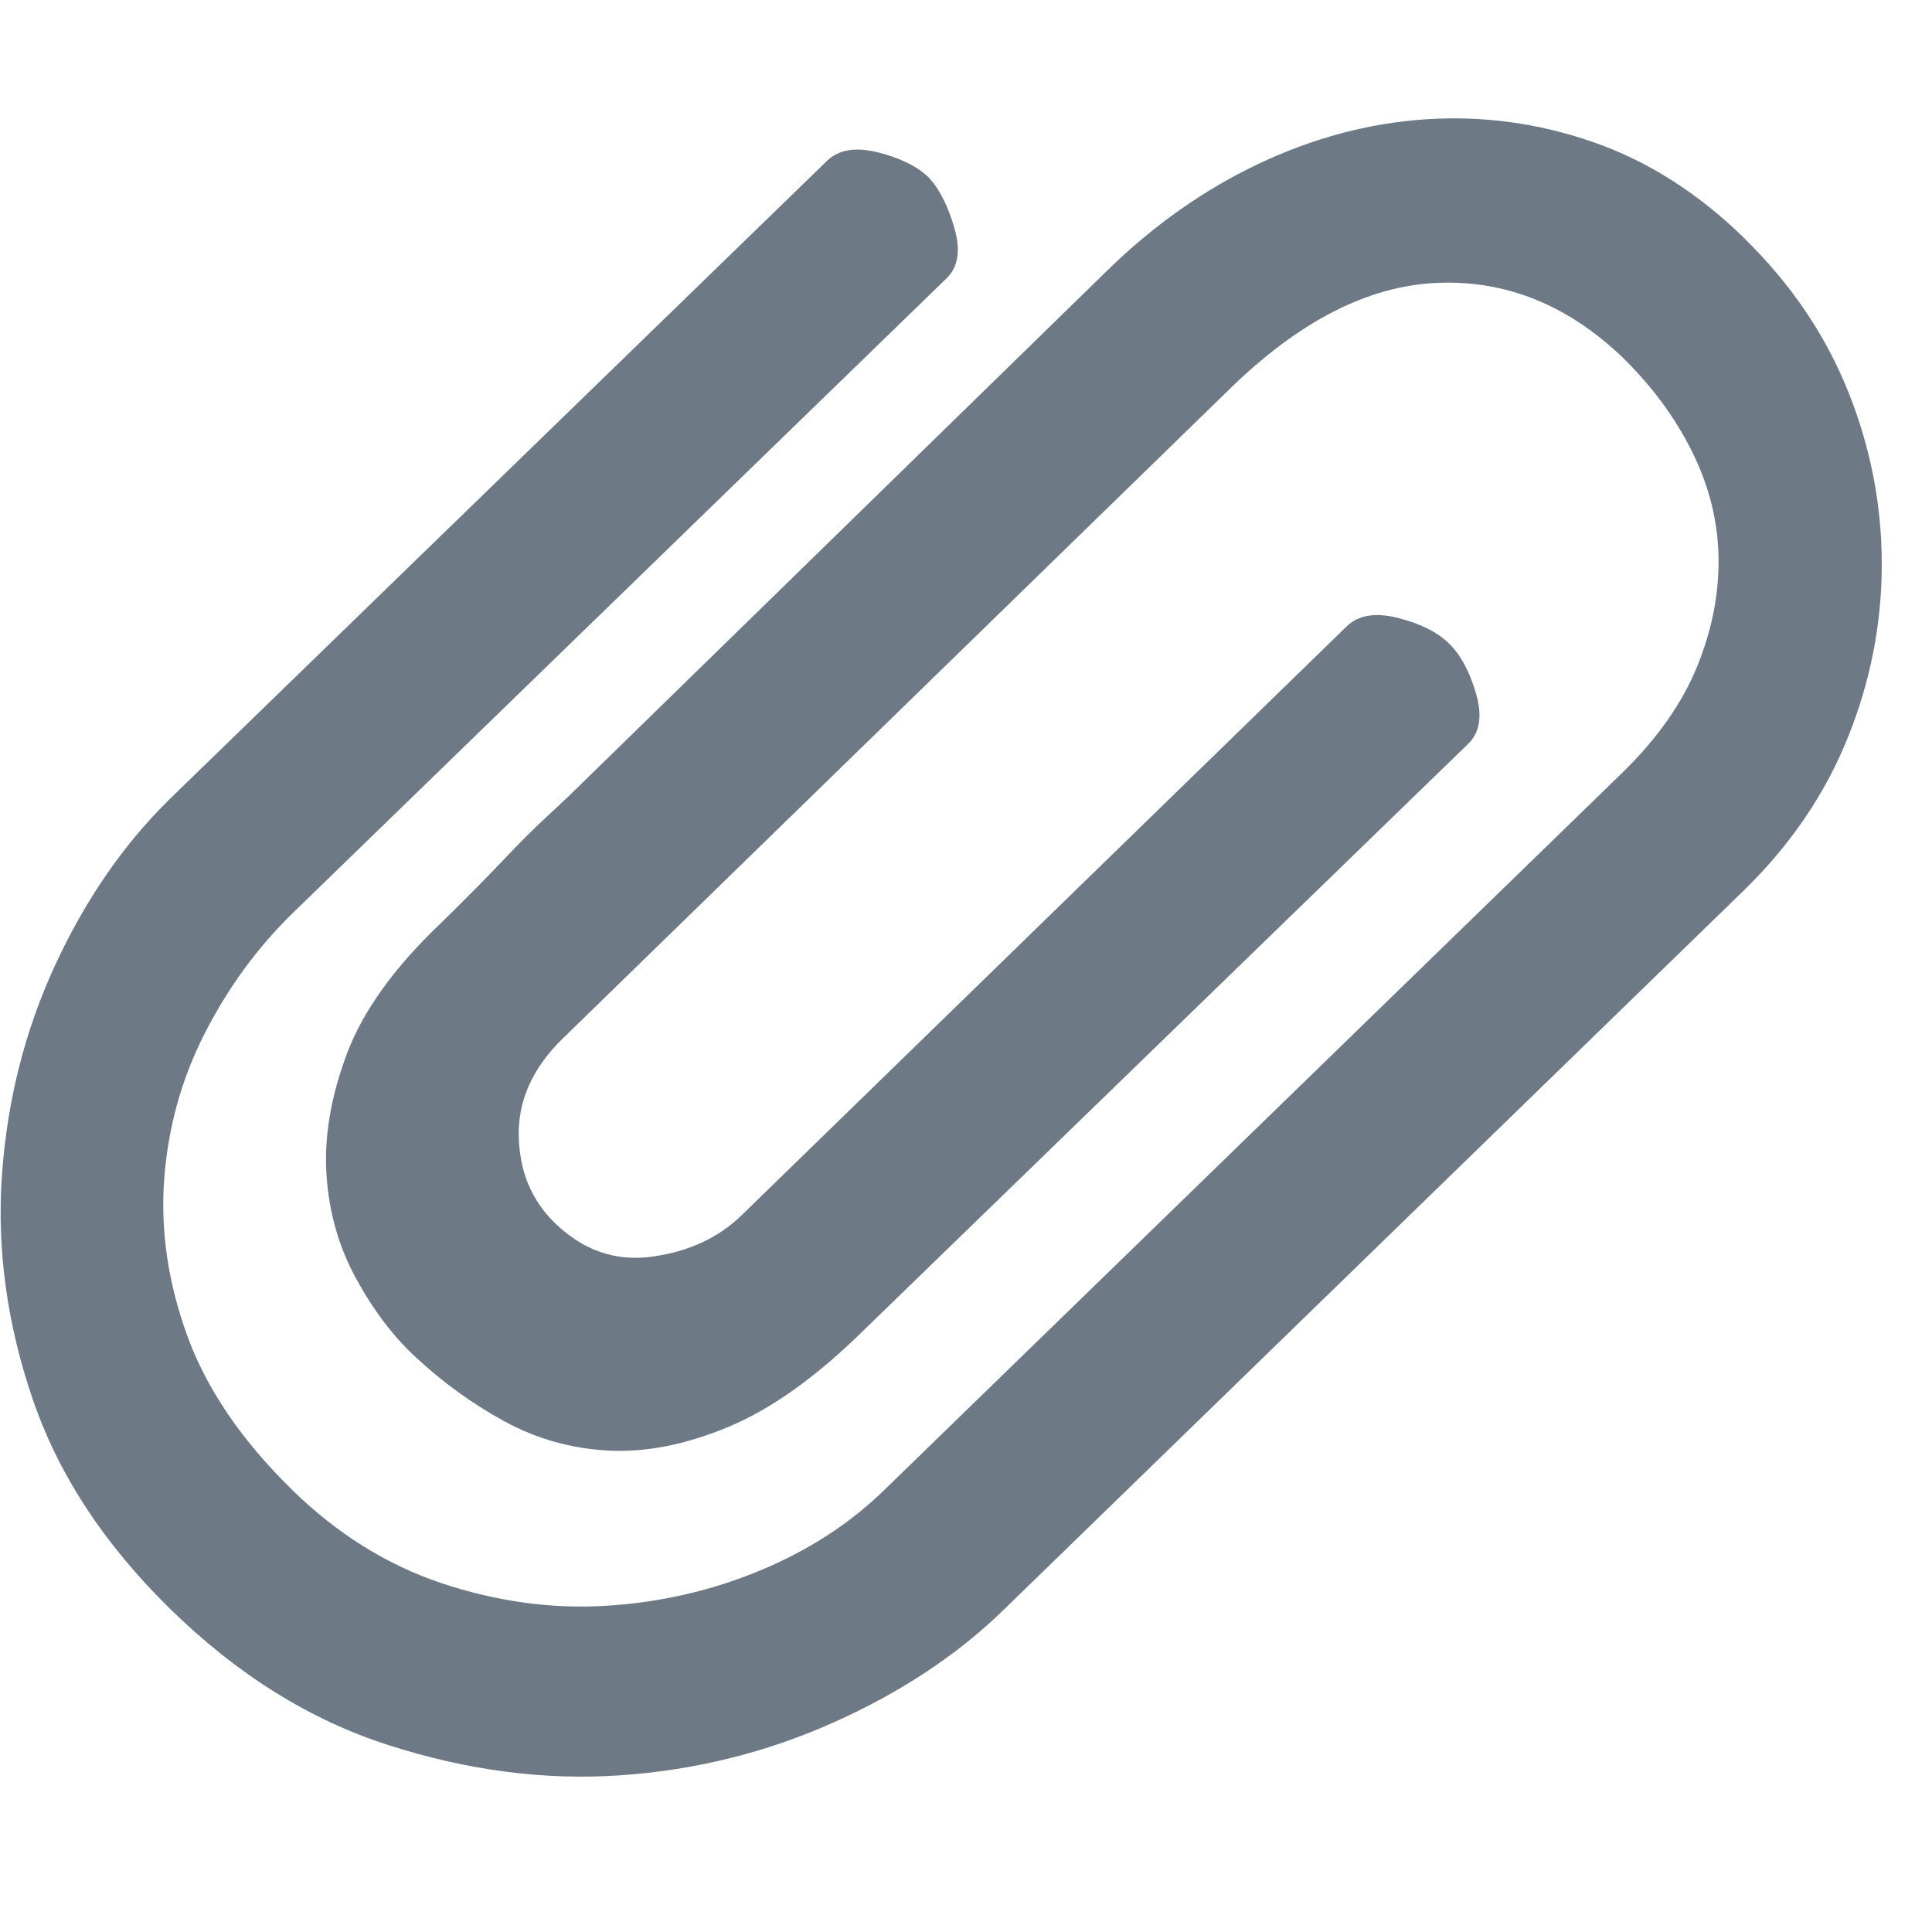
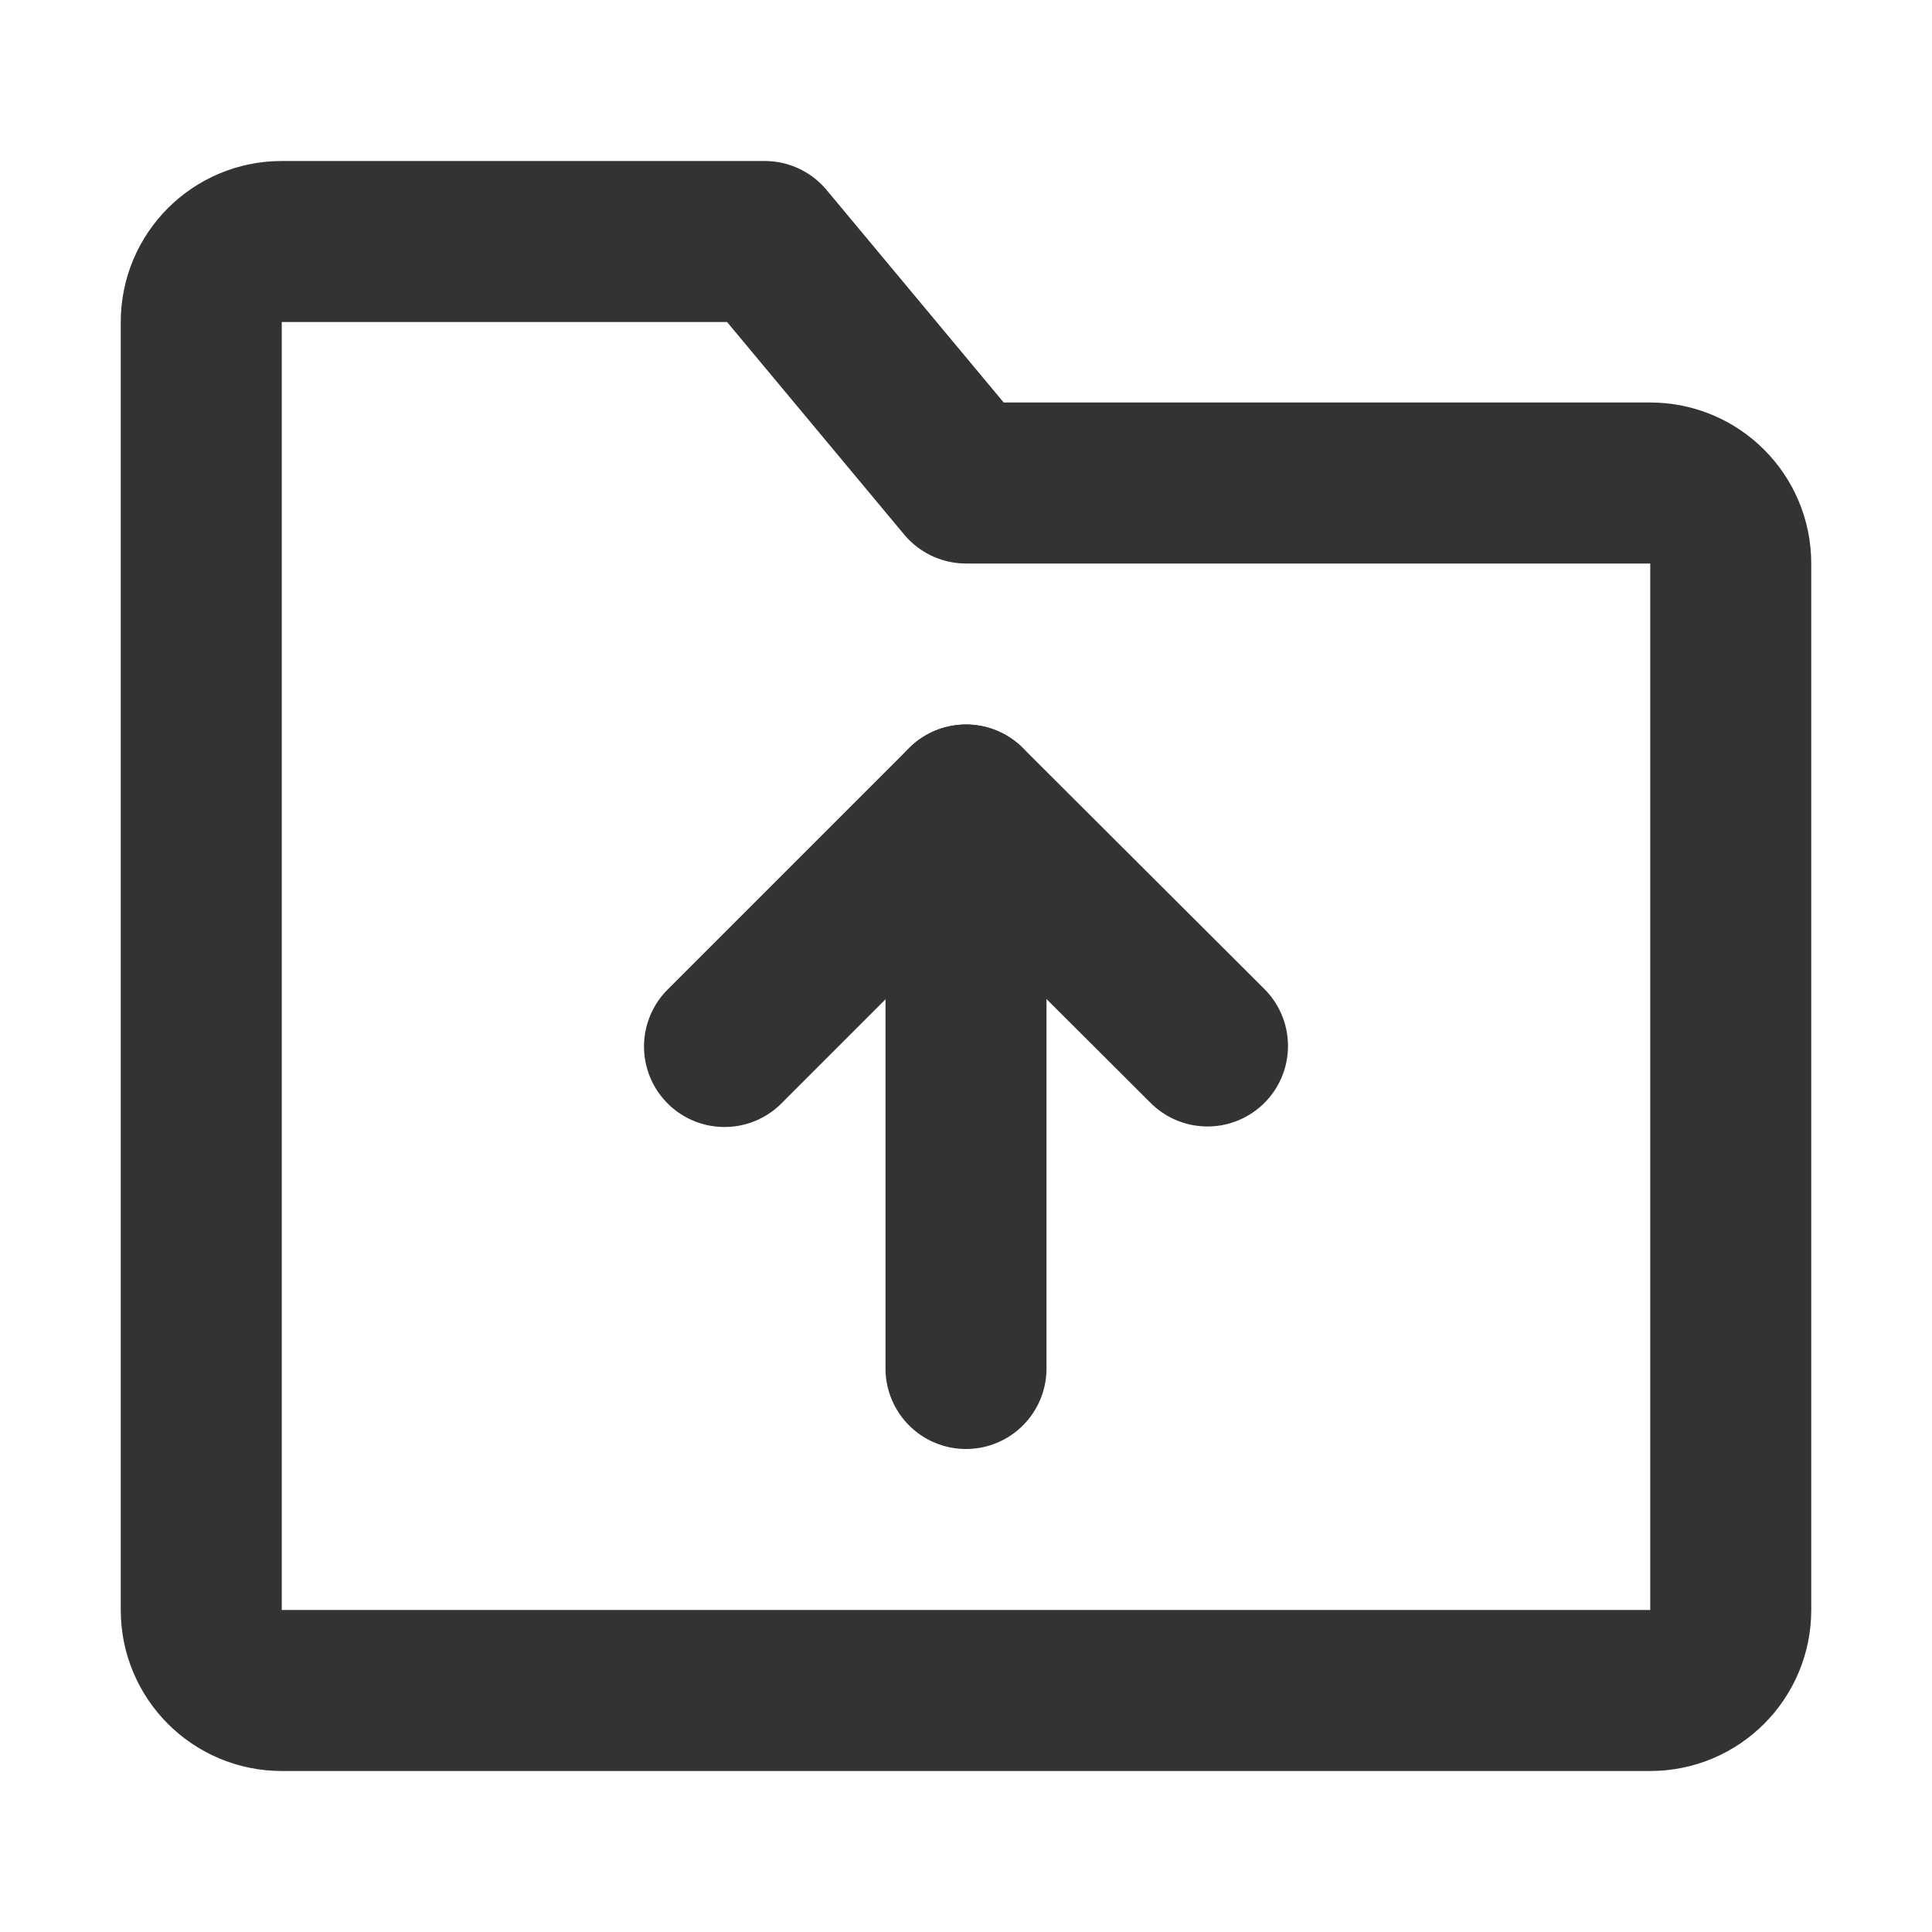
- <svg xmlns="http://www.w3.org/2000/svg" fill="none" height="16" viewBox="0 0 16 16" width="16">
-   <path d="m14.448 1.976c.384.376.669.797.856 1.262.187.465.28.943.28 1.434s-.093.969-.28 1.434c-.187.465-.472.886-.856 1.262l-6.128 5.956c-.384.376-.856.69-1.416.94-.56.251-1.152.397-1.776.439s-1.261-.042-1.912-.251c-.651-.209-1.253-.585-1.808-1.129-.544-.533-.923-1.11-1.136-1.732-.213-.622-.299-1.241-.256-1.857.043-.616.189-1.196.44-1.74.251-.543.568-1.003.952-1.379l5.44-5.282c.096-.094.237-.118.424-.071.187.047.328.118.424.212.085.094.155.232.208.415.053.183.032.321-.064.415l-5.424 5.266c-.288.282-.528.611-.72.987-.192.376-.304.778-.336 1.207-.032.428.032.862.192 1.301.16.439.448.862.864 1.27.373.366.787.624 1.24.776.453.151.904.214 1.352.188s.875-.123 1.28-.29c.405-.167.752-.392 1.04-.674l6.112-5.94c.288-.282.493-.575.616-.878.123-.303.181-.603.176-.901-.005-.298-.077-.588-.216-.87-.139-.282-.331-.543-.576-.784-.459-.439-.973-.645-1.544-.619-.571.026-1.144.321-1.72.886l-5.52 5.376c-.245.24-.365.507-.36.799.005.293.104.533.296.721.235.23.504.324.808.282s.552-.157.744-.345l5.008-4.874c.096-.094.237-.118.424-.071.187.047.328.118.424.212s.171.232.224.415c.053.183.032.321-.064.415l-5.024 4.874c-.384.376-.752.637-1.104.784s-.683.212-.992.196c-.309-.016-.597-.097-.864-.243-.267-.146-.512-.324-.736-.533-.181-.167-.344-.381-.488-.643-.144-.261-.227-.548-.248-.862-.021-.313.035-.648.168-1.003.133-.355.392-.716.776-1.081.192-.188.363-.36.512-.517.128-.136.248-.256.36-.36s.173-.162.184-.172l4.464-4.357c.384-.376.803-.671 1.256-.886.453-.214.915-.337 1.384-.368.469-.031.931.031 1.384.188.453.157.872.423 1.256.799z" fill="#6d7a85" />
+ <svg xmlns="http://www.w3.org/2000/svg" width="24" height="24" viewBox="0 0 48 48" fill="none">
+   <path d="M5 8C5 6.895 5.895 6 7 6H19L24 12H41C42.105 12 43 12.895 43 14V40C43 41.105 42.105 42 41 42H7C5.895 42 5 41.105 5 40V8Z" fill="none" stroke="#333" stroke-width="4" stroke-linejoin="round" />
+   <path d="M30 25.987L24 20L18 26" stroke="#333" stroke-width="4" stroke-linecap="round" stroke-linejoin="round" />
+   <path d="M24 20V34" stroke="#333" stroke-width="4" stroke-linecap="round" stroke-linejoin="round" />
</svg>
